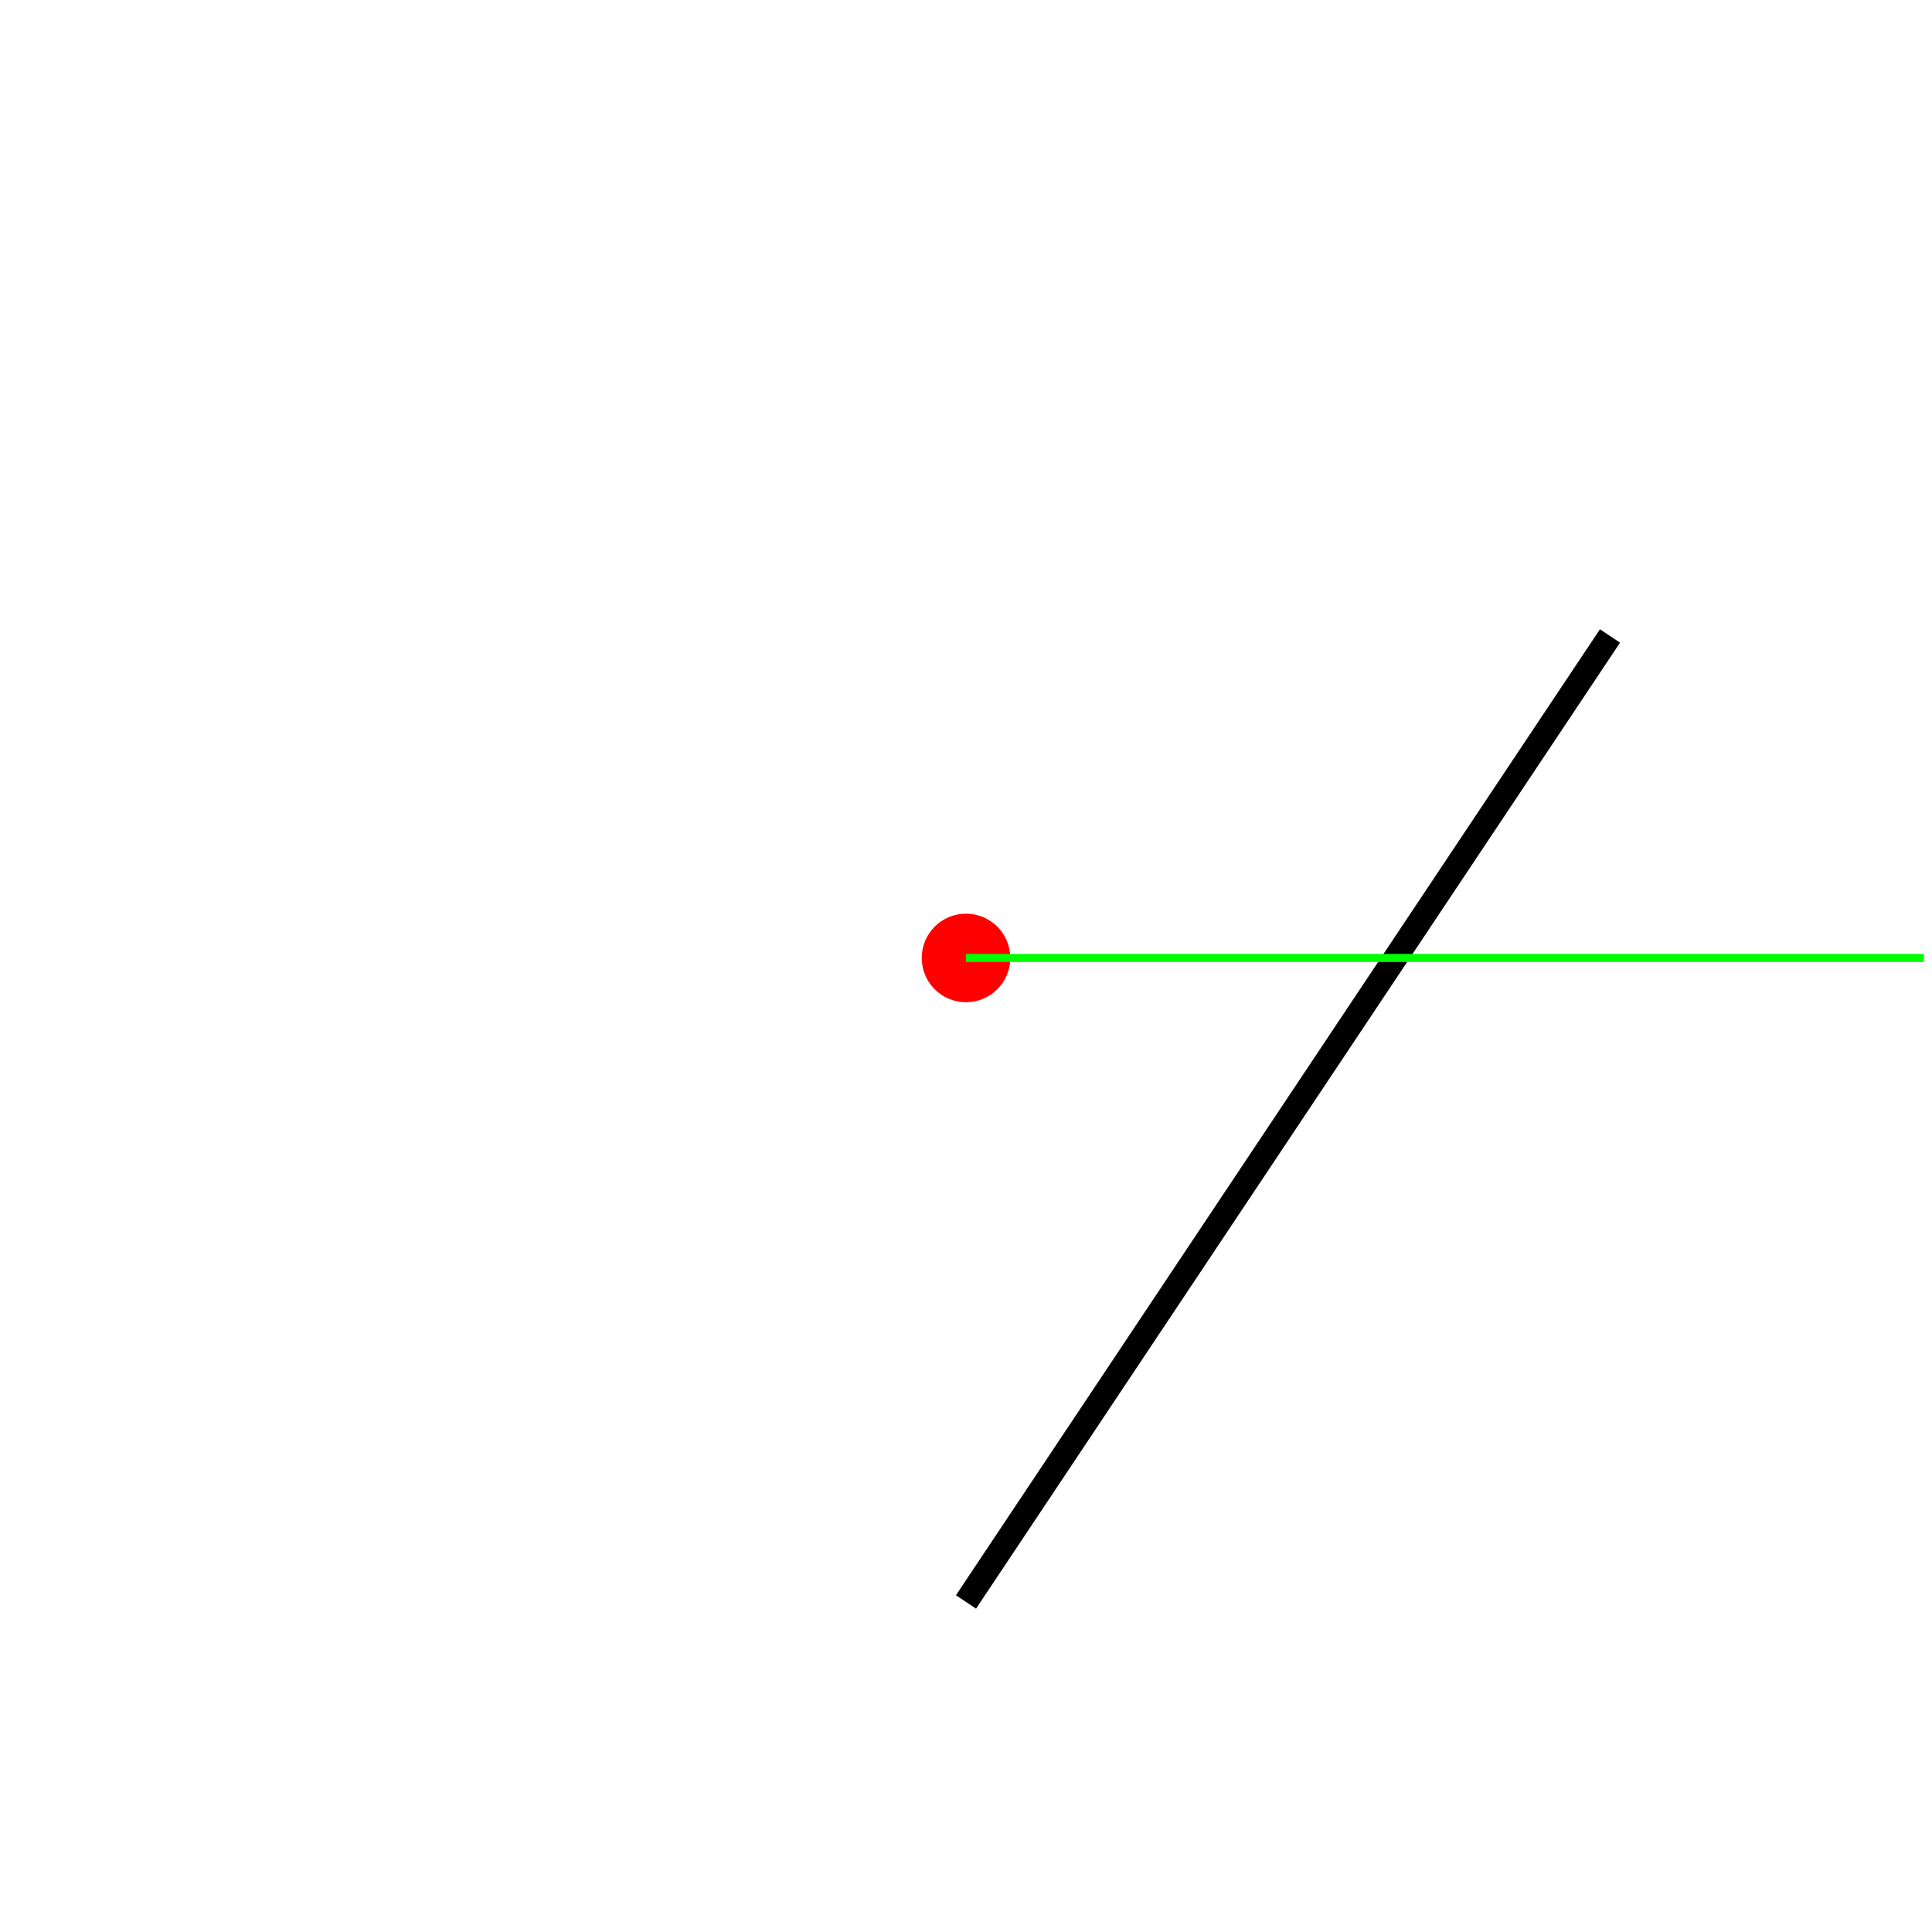
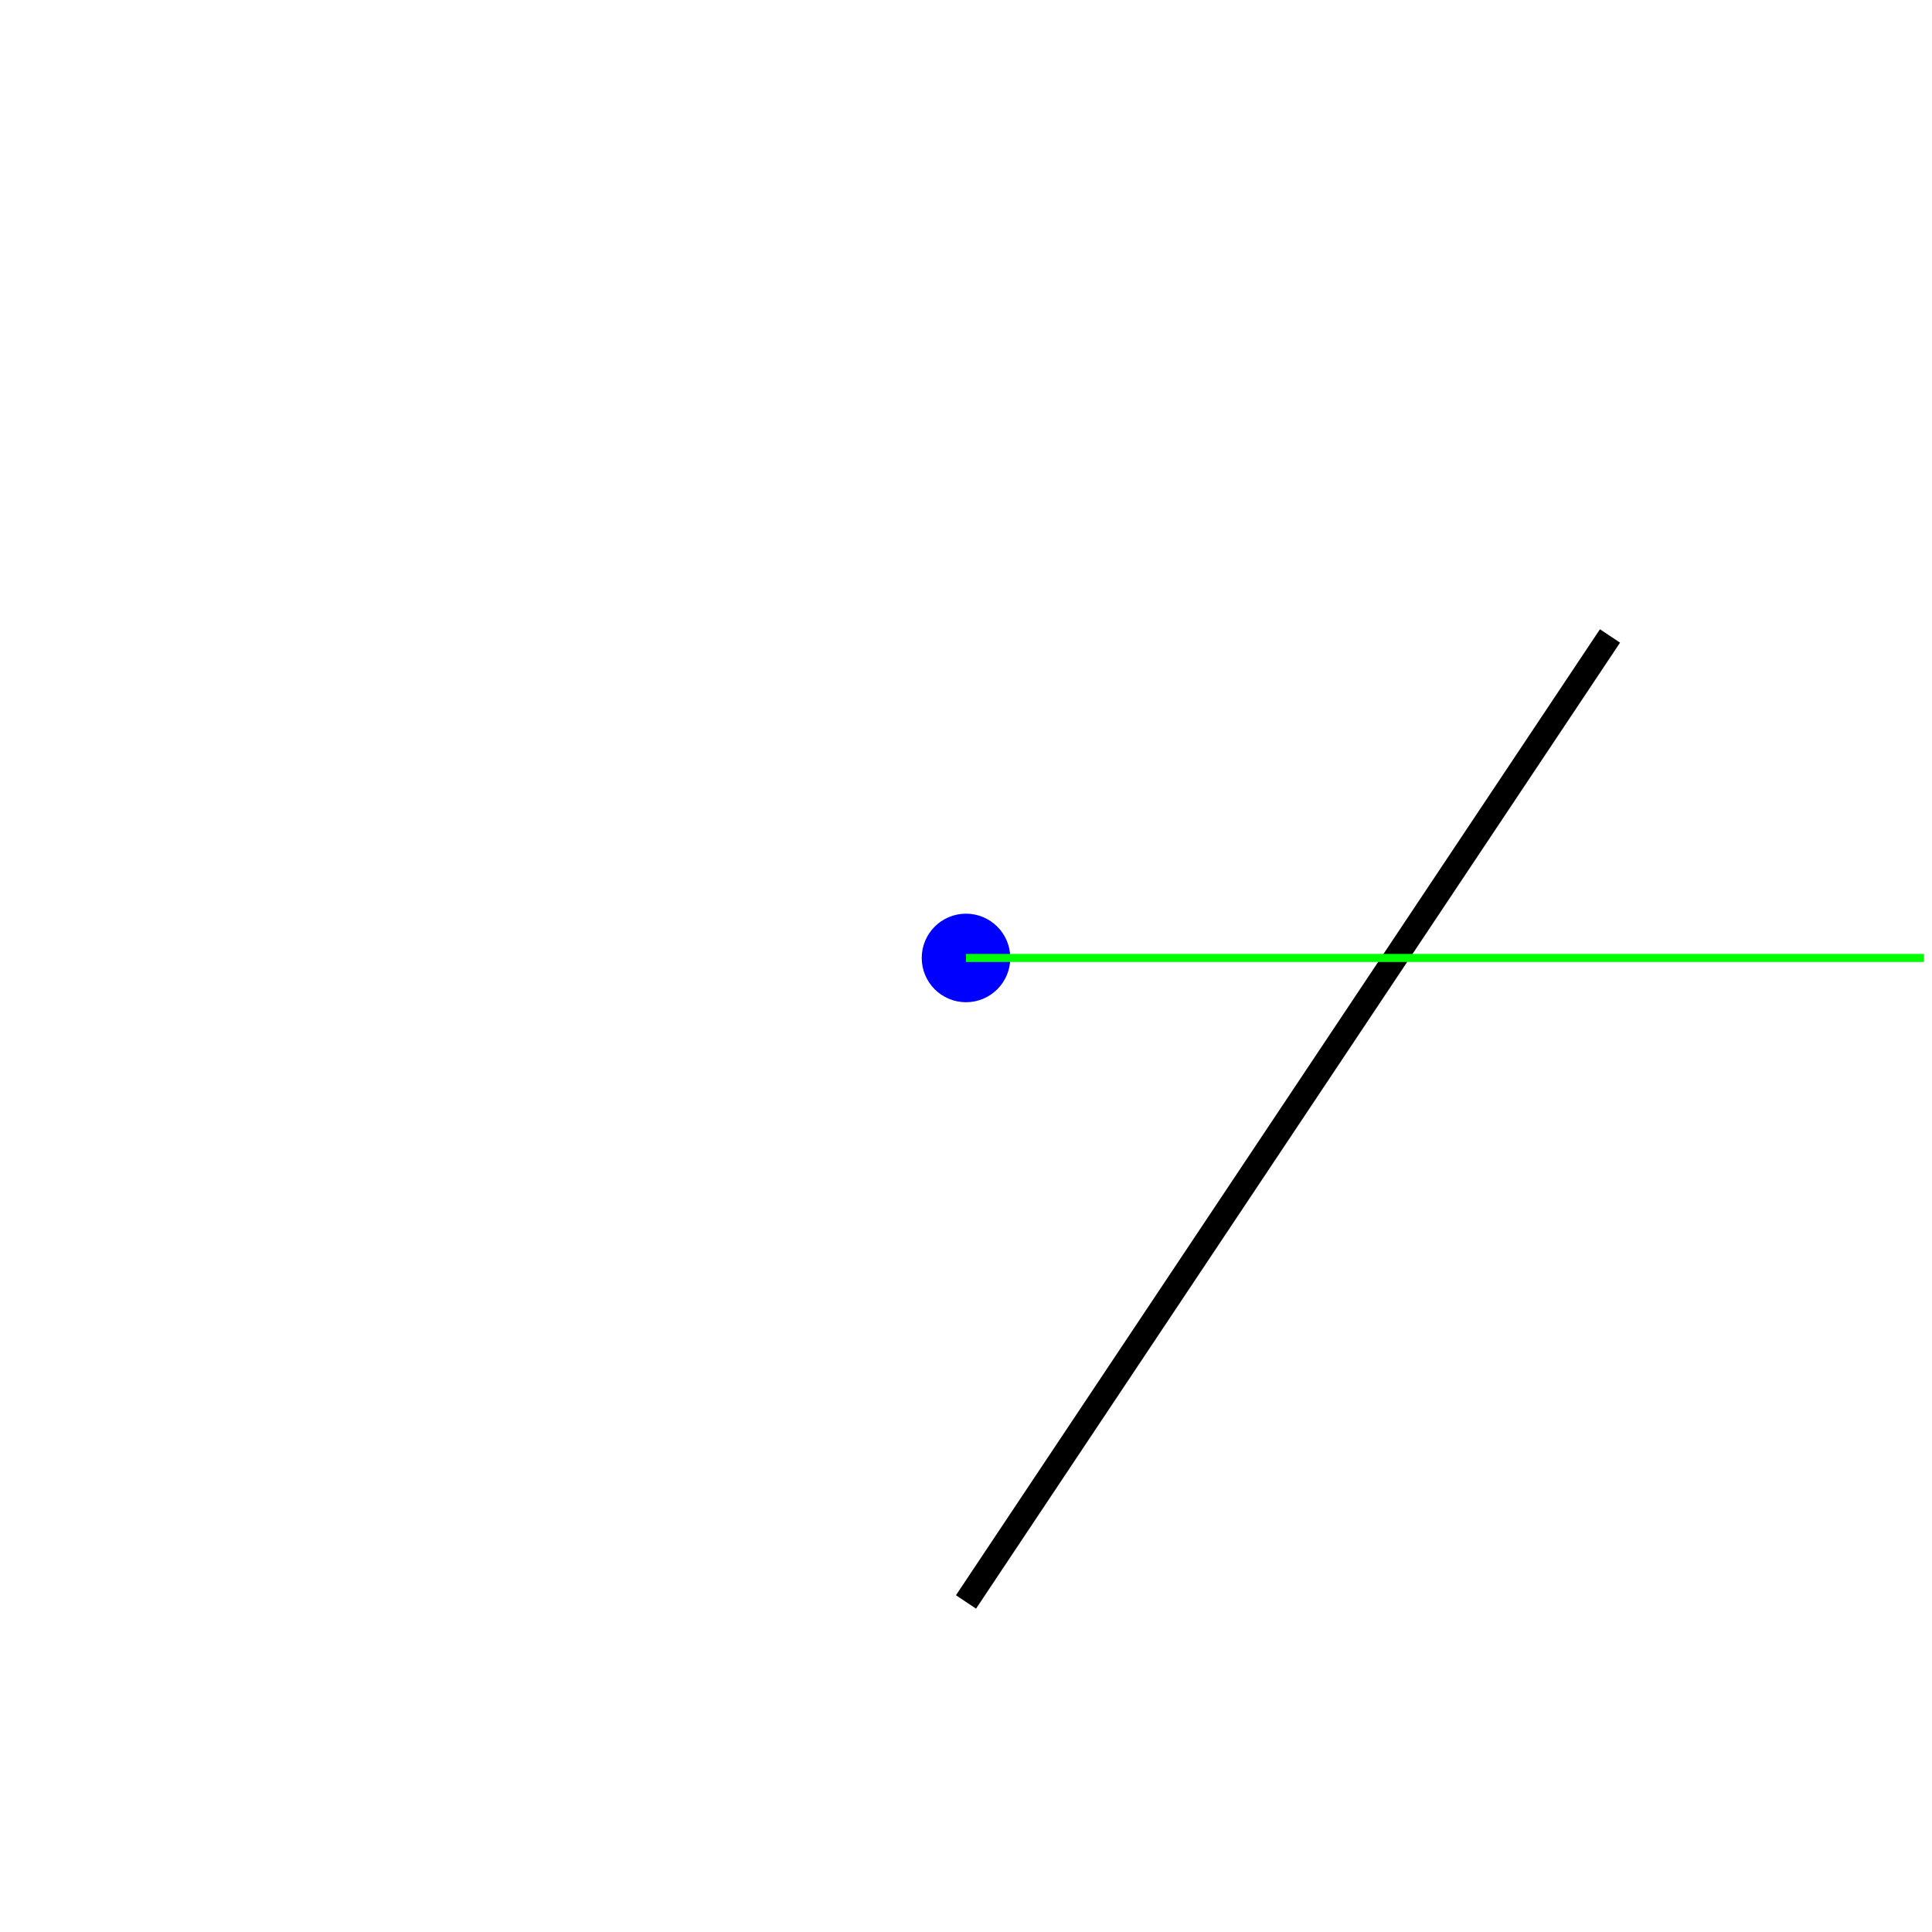
<svg xmlns="http://www.w3.org/2000/svg" version="1.1" width="240" height="240">
  <rect x="0" y="0" width="240" height="240" stroke="#ffffff" fill="#ffffff" />
  <polygon points=" 120,199 200,79 " stroke-width="3" stroke="#000000" fill="none" />
-   <circle cx="120" cy="119" r="5" stroke="#ff0000" fill="#ff0000" />
+   <circle cx="120" cy="119" r="5" stroke="#0000ff" fill="#0000ff" />
  <line x1="120" y1="119" x2="239" y2="119" stroke-width="1" stroke="#00ff00" fill="none" />
</svg>
